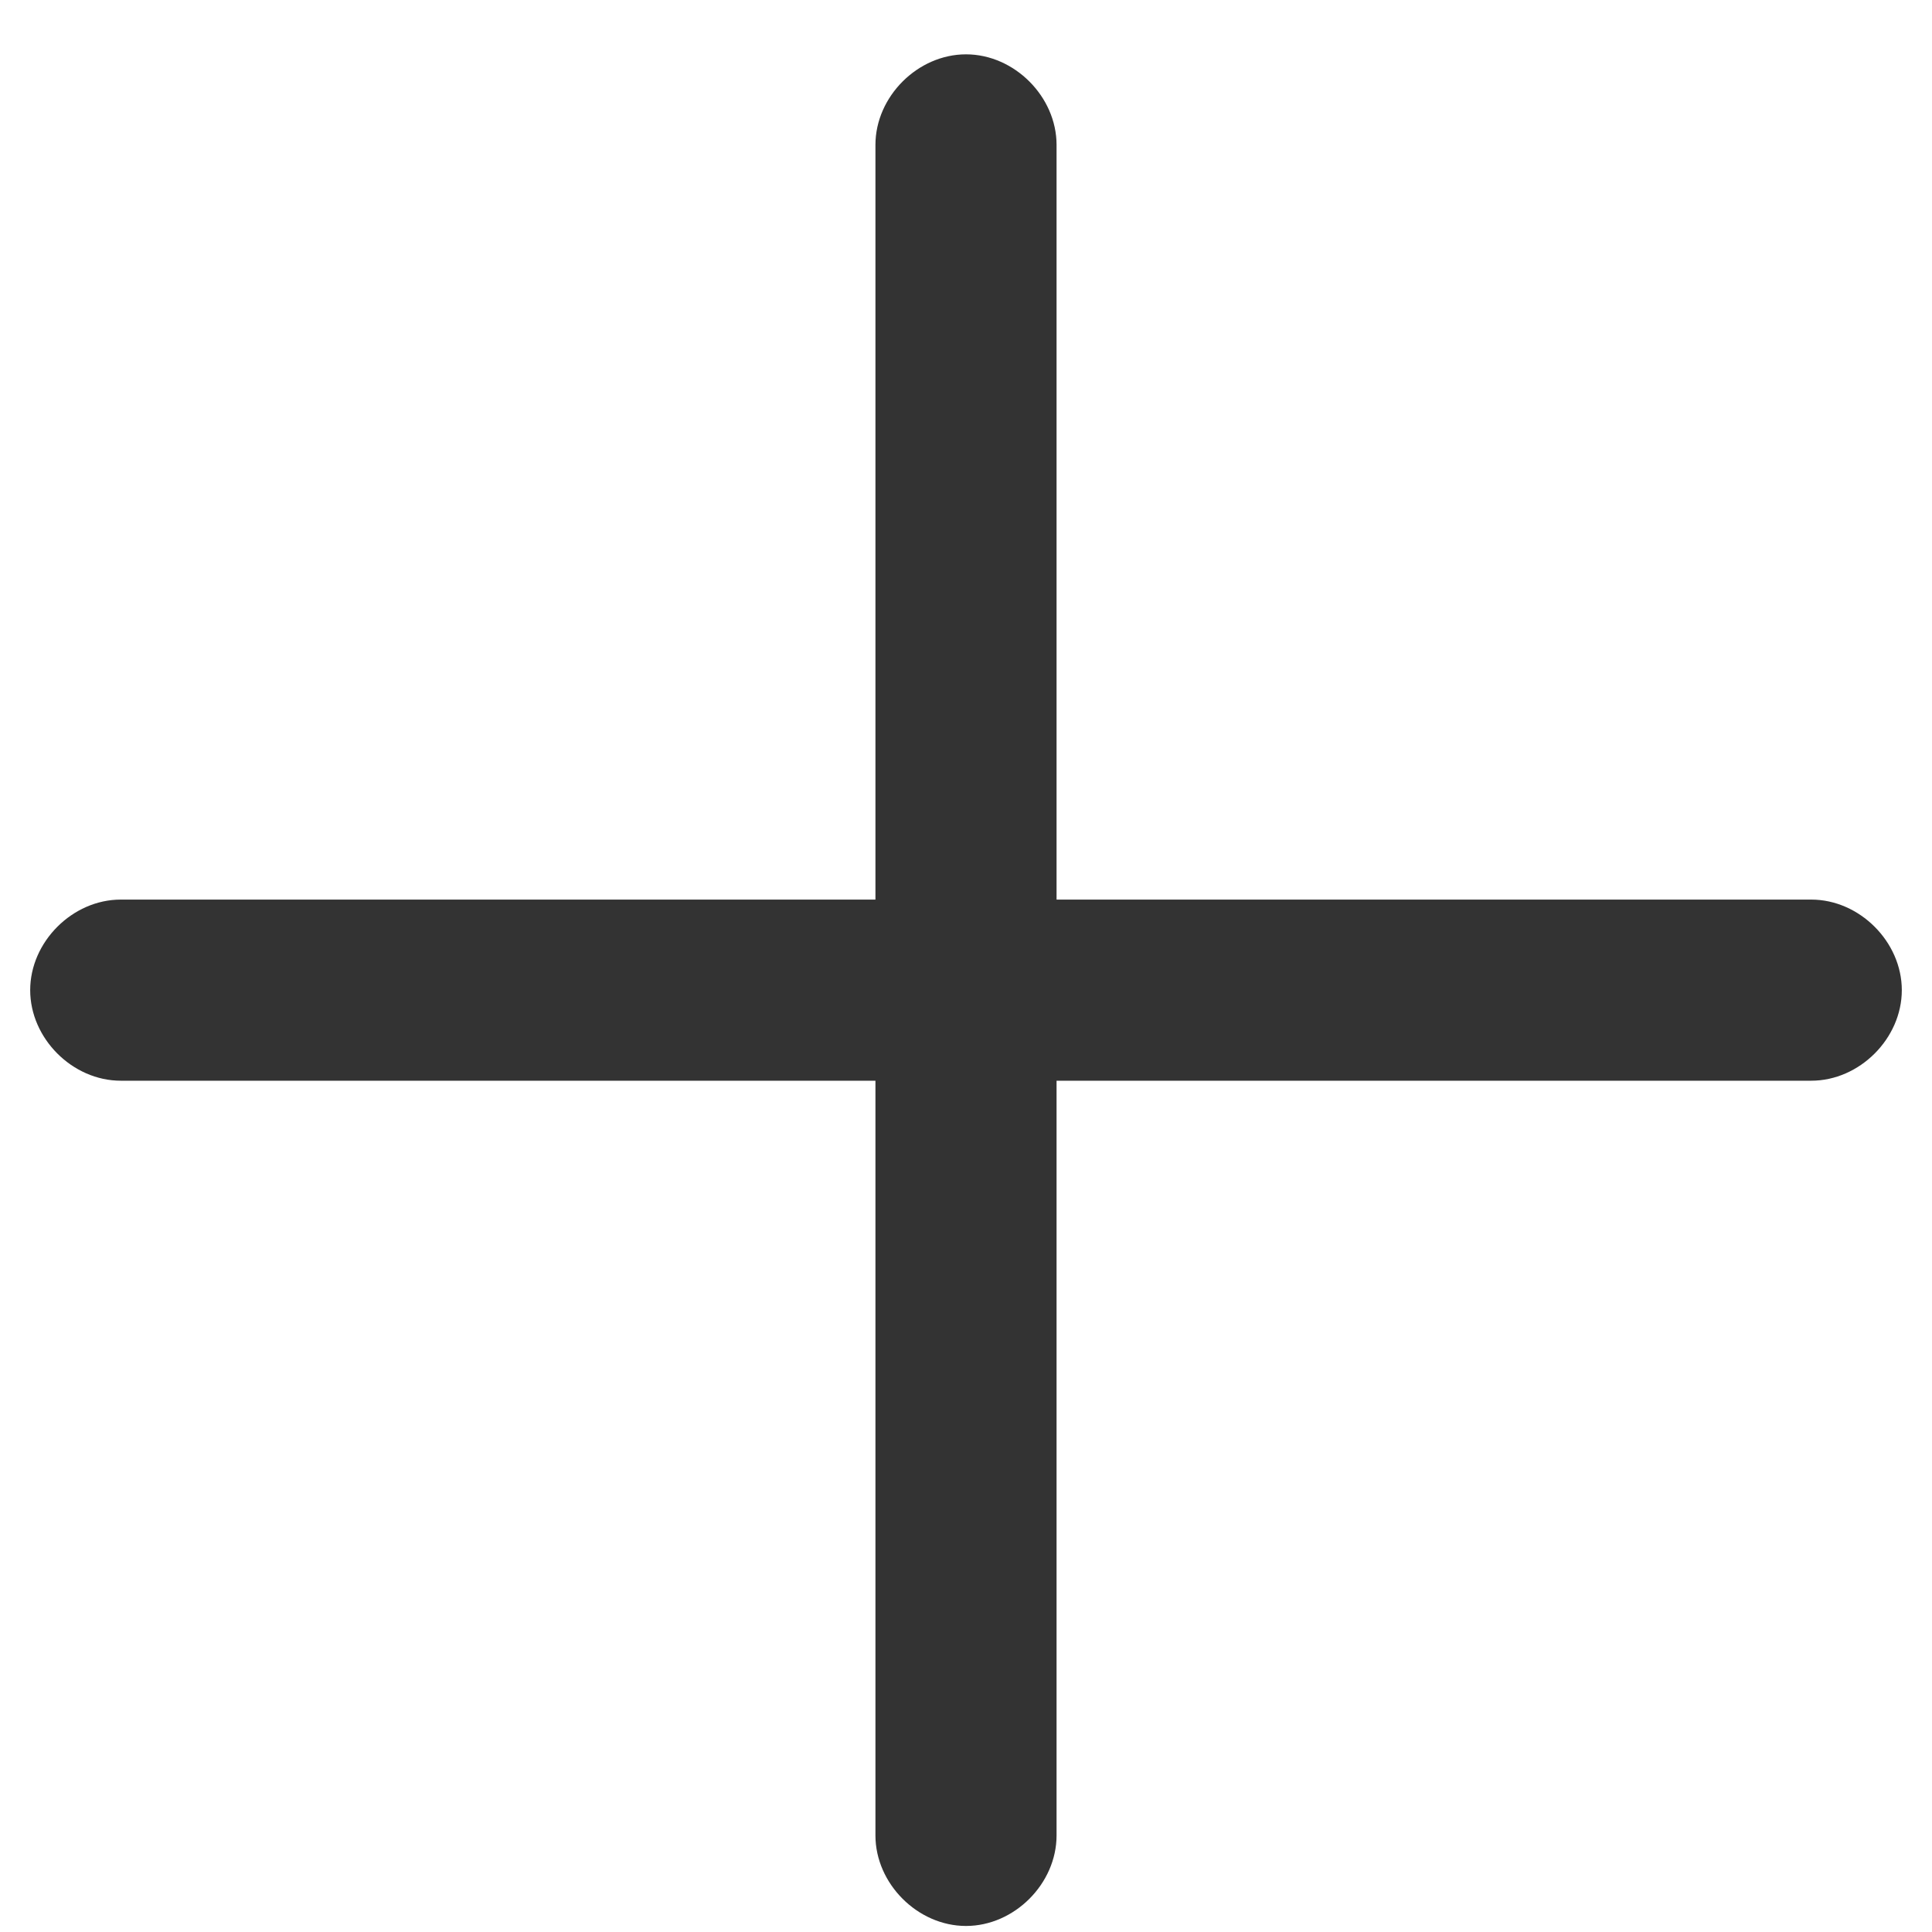
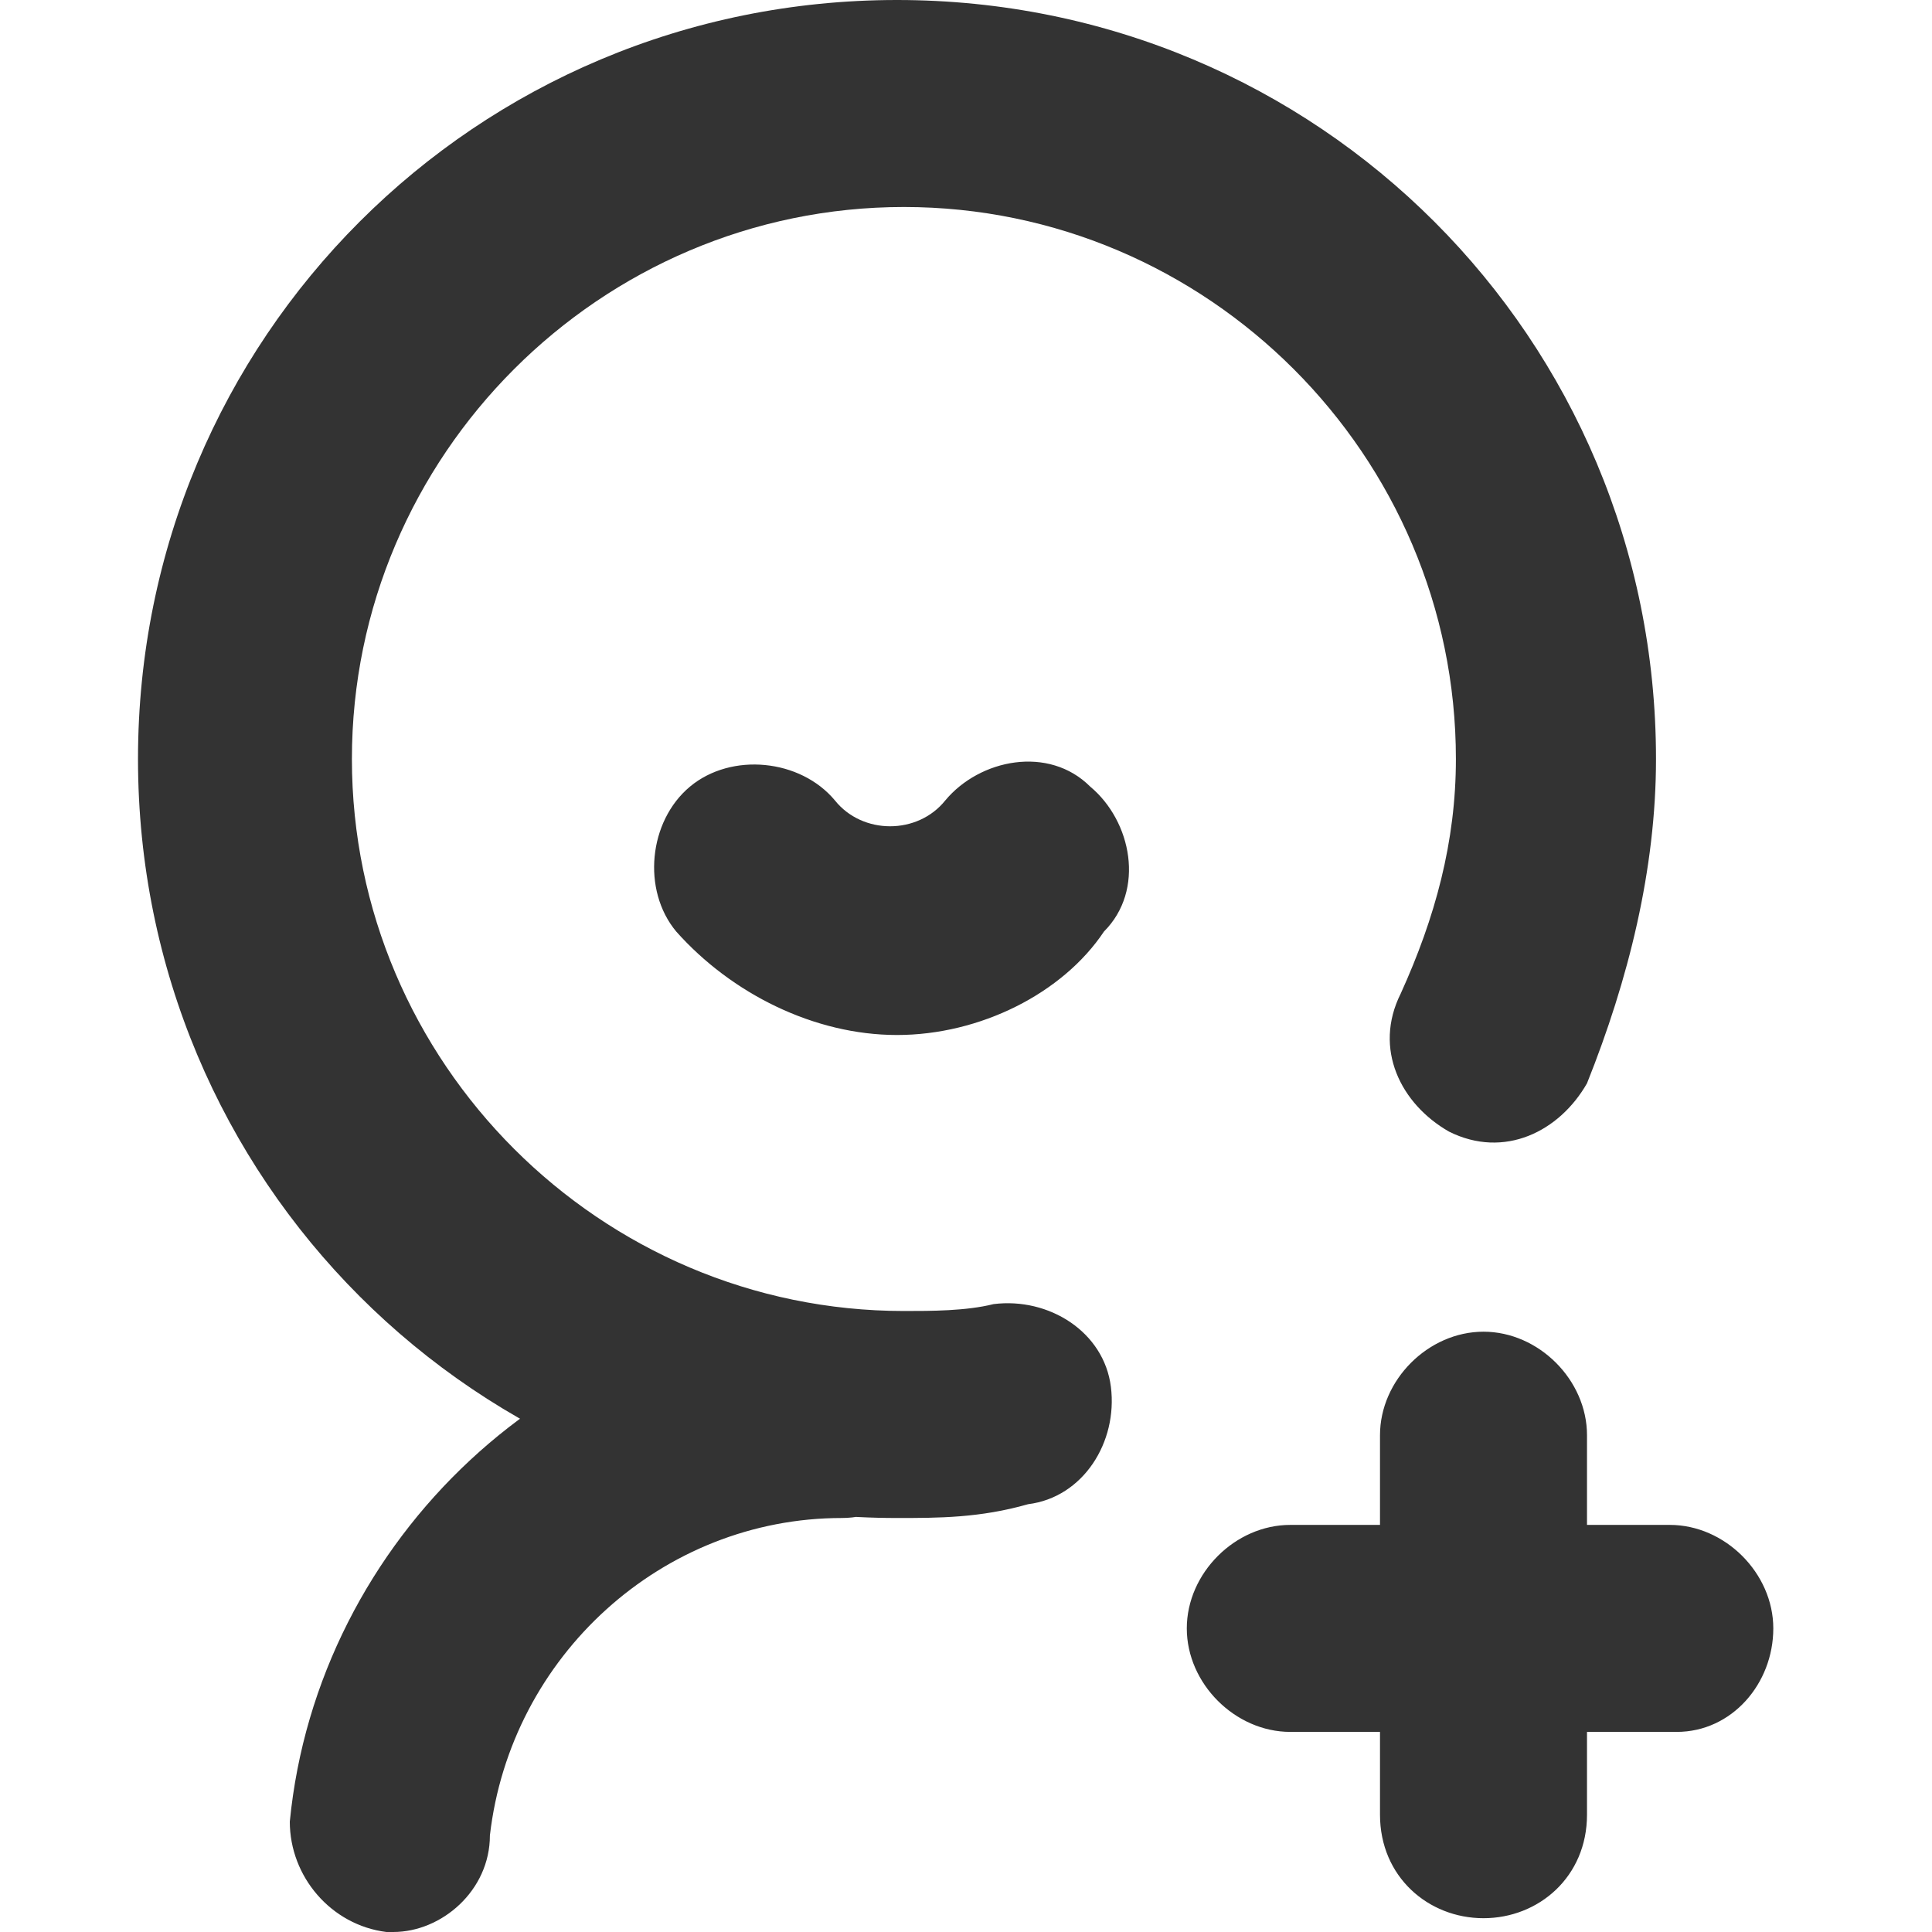
- <svg xmlns="http://www.w3.org/2000/svg" viewBox="0 0 1024 1024">
-   <path fill="#333" d="M960 572.8h-896c-25.6 0-48-22.4-48-48s22.4-48 48-48h896c25.6 0 48 22.4 48 48s-22.4 48-48 48z" />
-   <path fill="#333" d="M512 1020.8c-25.6 0-48-22.4-48-48v-896c0-25.6 22.4-48 48-48s48 22.4 48 48v896c0 25.6-22.4 48-48 48z" />
+ <svg xmlns="http://www.w3.org/2000/svg" class="icon" width="200px" height="200.00px" viewBox="0 0 1024 1024" version="1.1">
+   <path fill="#333333" d="M888.686 917.943h-204.8c-29.257 0-54.857-25.6-54.857-54.857s25.6-54.857 54.857-54.857h201.143c29.257 0 54.857 25.6 54.857 54.857s-21.943 54.857-51.2 54.857zM786.286 1016.686c-29.257 0-54.857-21.943-54.857-54.857v-201.143c0-29.257 25.6-54.857 54.857-54.857s54.857 25.6 54.857 54.857v201.143c0 32.914-25.6 54.857-54.857 54.857zM208.457 1024h-3.657c-29.257-3.657-51.2-29.257-51.2-58.514 14.629-149.943 142.629-270.629 292.571-270.629 29.257 0 54.857 25.6 54.857 54.857S475.429 804.571 446.171 804.571c-95.086 0-175.543 73.143-186.514 168.229 0 29.257-25.6 51.2-51.2 51.2zM475.429 548.571c-43.886 0-87.771-21.943-117.029-54.857-18.286-21.943-14.629-58.514 7.314-76.8 21.943-18.286 58.514-14.629 76.8 7.314 14.629 18.286 43.886 18.286 58.514 0 18.286-21.943 54.857-29.257 76.8-7.314 21.943 18.286 29.257 54.857 7.314 76.8-21.943 32.914-65.829 54.857-109.714 54.857zM475.429 804.571C252.343 804.571 73.143 625.371 73.143 402.286S252.343 0 475.429 0s402.286 179.2 402.286 402.286c0 58.514-14.629 117.029-36.571 171.886-14.629 25.6-43.886 40.229-73.143 25.6-25.6-14.629-40.229-43.886-25.6-73.143 18.286-40.229 29.257-80.457 29.257-124.343 0-160.914-131.657-292.571-292.571-292.571s-292.571 131.657-292.571 292.571 131.657 292.571 292.571 292.571c14.629 0 32.914 0 47.543-3.657 29.257-3.657 58.514 14.629 62.171 43.886 3.657 29.257-14.629 58.514-43.886 62.171-25.6 7.314-47.543 7.314-69.486 7.314z" />
</svg>
